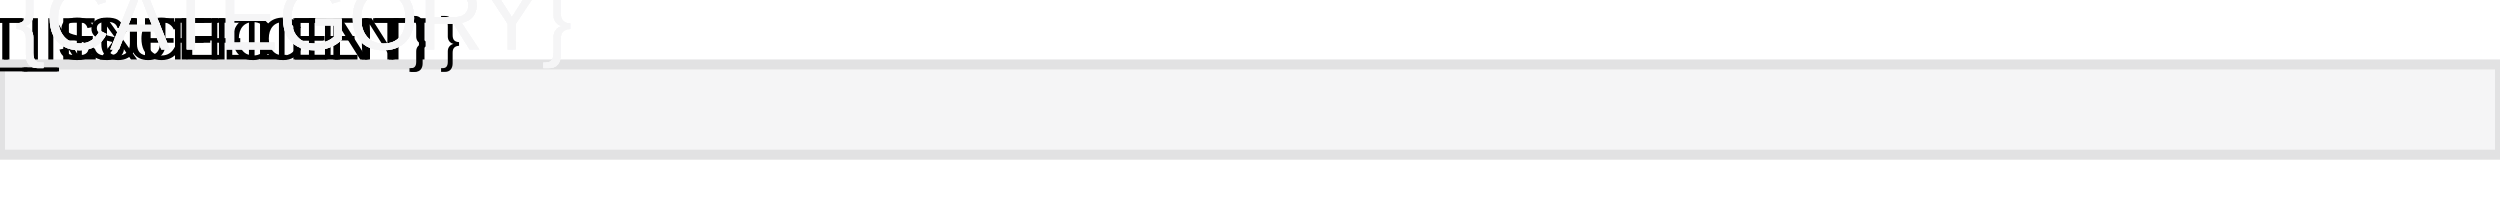
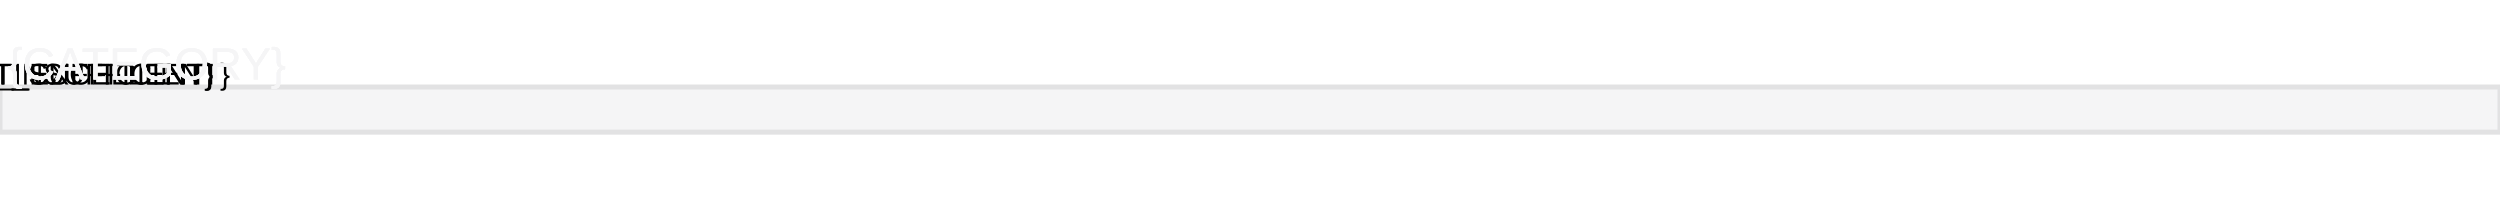
- <svg xmlns="http://www.w3.org/2000/svg" version="1.1" baseProfile="full" width="500" height="{HEIGHT_TOTAL}">
+ <svg xmlns="http://www.w3.org/2000/svg" version="1.1" baseProfile="full" width="1000" height="{HEIGHT_TOTAL}">
  <g font-family="Arial" font-weight="lighter">
    <rect width="100%" height="100%" fill="#f5f5f6" stroke="#e2e2e3" stroke-width="2" />
    <g transform="translate({INNER_PADDING_LEFT},{INNER_PADDING_TOP})">
      <g transform="translate(0,{LEGEND_POS_TOP})" font-size="12">
        <g transform="translate(0,-1)" text-anchor="middle">
          <text x="{LEGEND_TEXT_POS_H_INSUFFICIENT}" y="{LEGEND_POS_V}">{LEGEND_TEXT_INSUFFICIENT}</text>
          <text x="{LEGEND_TEXT_POS_H_SUFFICIENT}" y="{LEGEND_POS_V}">{LEGEND_TEXT_SUFFICIENT}</text>
          <text x="{LEGEND_TEXT_POS_H_EXCELLENT}" y="{LEGEND_POS_V}">{LEGEND_TEXT_EXCELLENT}</text>
        </g>
        <rect x="0" y="{LEGEND_POS_V}" width="{LEGEND_WIDTH_INSUFFICIENT}" height="{LEGEND_HEIGHT}" fill="#c6117c" />
        <rect x="{LEGEND_POS_SUFFICIENT}" y="{LEGEND_POS_V}" width="{LEGEND_WIDTH_SUFFICIENT}" height="{LEGEND_HEIGHT}" fill="#a4a6a8" />
        <rect x="{LEGEND_POS_EXCELLENT}" y="{LEGEND_POS_V}" width="{LEGEND_WIDTH_EXCELLENT}" height="{LEGEND_HEIGHT}" fill="#99c144" />
      </g>
      <g transform="translate(0,{GRAPH_POSITION_V})" font-size="18" text-anchor="start">
        <g transform="translate(0,{CATEGORY_POSITION_V})">
          <g transform="translate(0,{GRAPH_BLOCK_PADDING})">
            <rect x="0" y="0" width="{GRAPH_WIDTH_ACHIEVED}" height="{GRAPH_ROW_HEIGHT}" fill="#99c144" />
            <g transform="translate(3,-3)">
              <text x="0" y="{GRAPH_ROW_HEIGHT}" fill="#f5f5f6">{CATEGORY}</text>
            </g>
            <rect x="{GRAPH_POS_FILL}" y="0" width="{GRAPH_WIDTH_FILL}" height="{GRAPH_ROW_HEIGHT}" fill="#d8d9da" />
          </g>
        </g>
        <g transform="translate(0,{CATEGORY_POSITION_V})">
          <g transform="translate(0,{GRAPH_BLOCK_PADDING})">
            <rect x="0" y="0" width="{GRAPH_WIDTH_ACHIEVED}" height="{GRAPH_ROW_HEIGHT}" fill="#a4a6a8" />
            <g transform="translate(3,-3)">
              <text x="0" y="{GRAPH_ROW_HEIGHT}" text-anchor="start" fill="#f5f5f6">{CATEGORY}</text>
            </g>
            <rect x="{GRAPH_POS_FILL}" y="0" width="{GRAPH_WIDTH_FILL}" height="{GRAPH_ROW_HEIGHT}" fill="#d8d9da" />
          </g>
        </g>
        <g transform="translate(0,{CATEGORY_POSITION_V})">
          <g transform="translate(0,{GRAPH_BLOCK_PADDING})">
            <rect x="0" y="0" width="{GRAPH_WIDTH_ACHIEVED}" height="{GRAPH_ROW_HEIGHT}" fill="#c6117c" />
            <g transform="translate(3,-3)">
              <text x="0" y="{GRAPH_ROW_HEIGHT}" text-anchor="start" fill="#f5f5f6">{CATEGORY}</text>
            </g>
            <rect x="{GRAPH_POS_FILL}" y="0" width="{GRAPH_WIDTH_FILL}" height="{GRAPH_ROW_HEIGHT}" fill="#d8d9da" />
          </g>
        </g>
      </g>
    </g>
  </g>
</svg>
